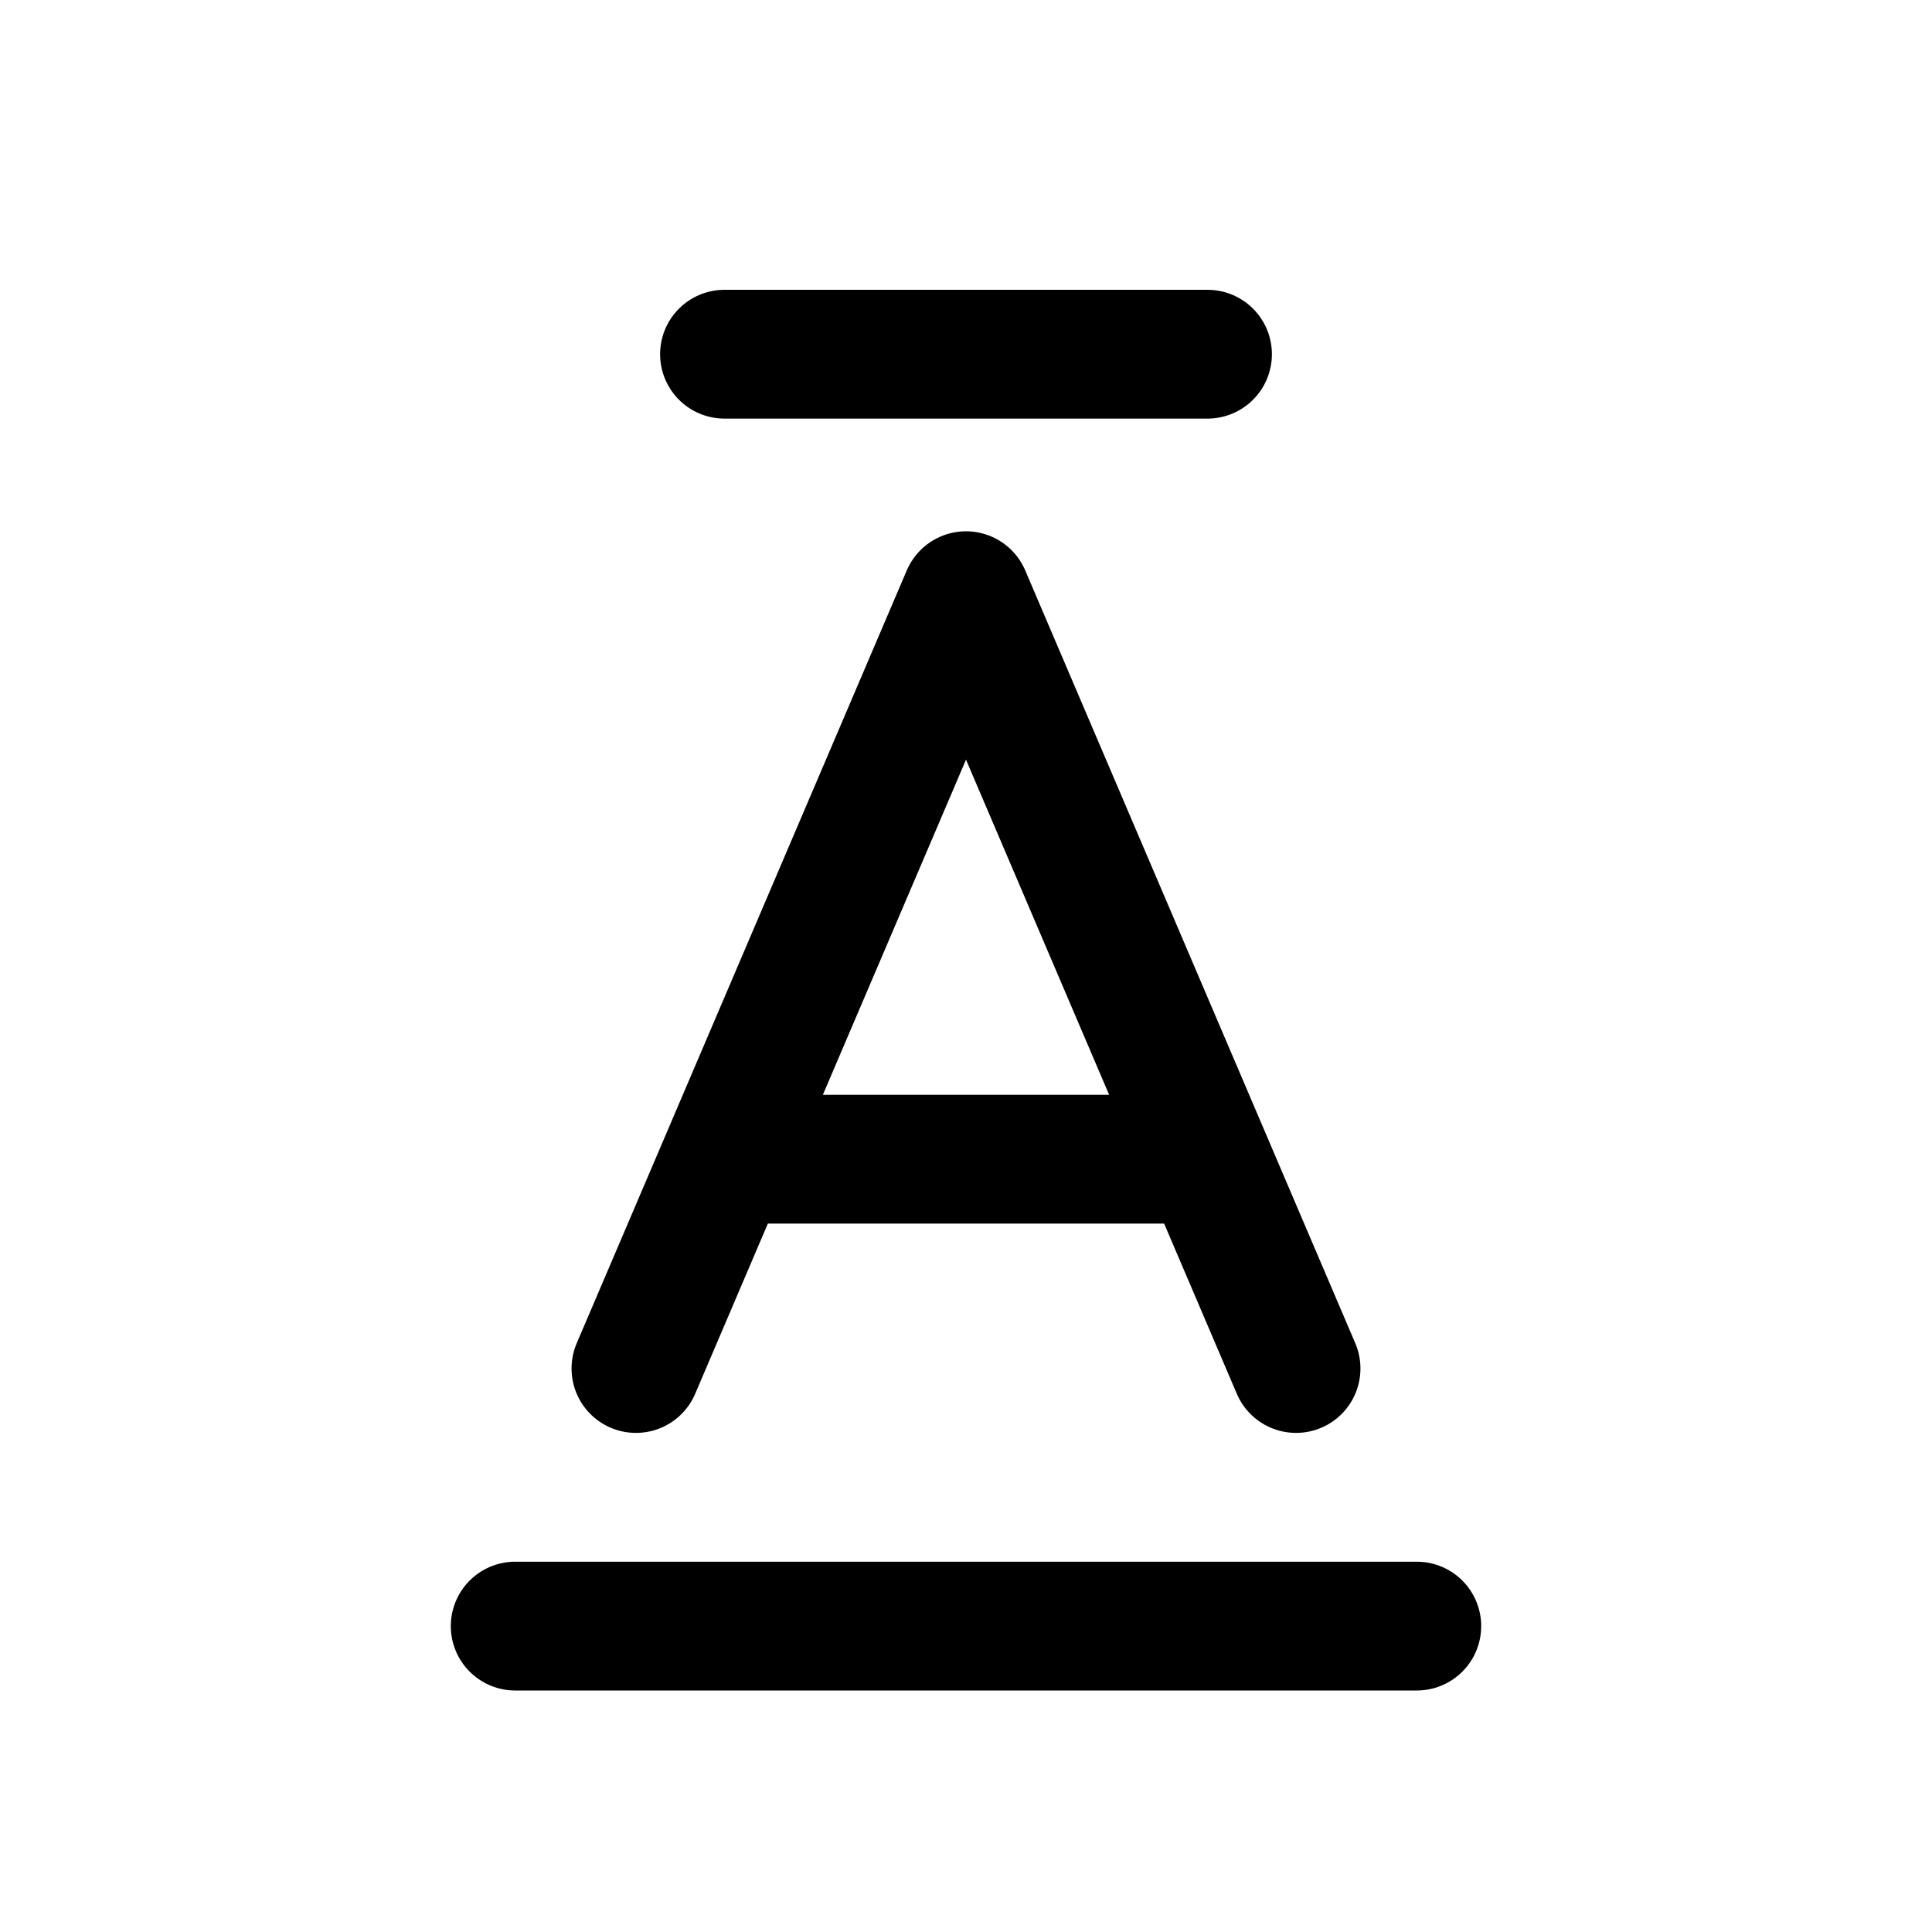
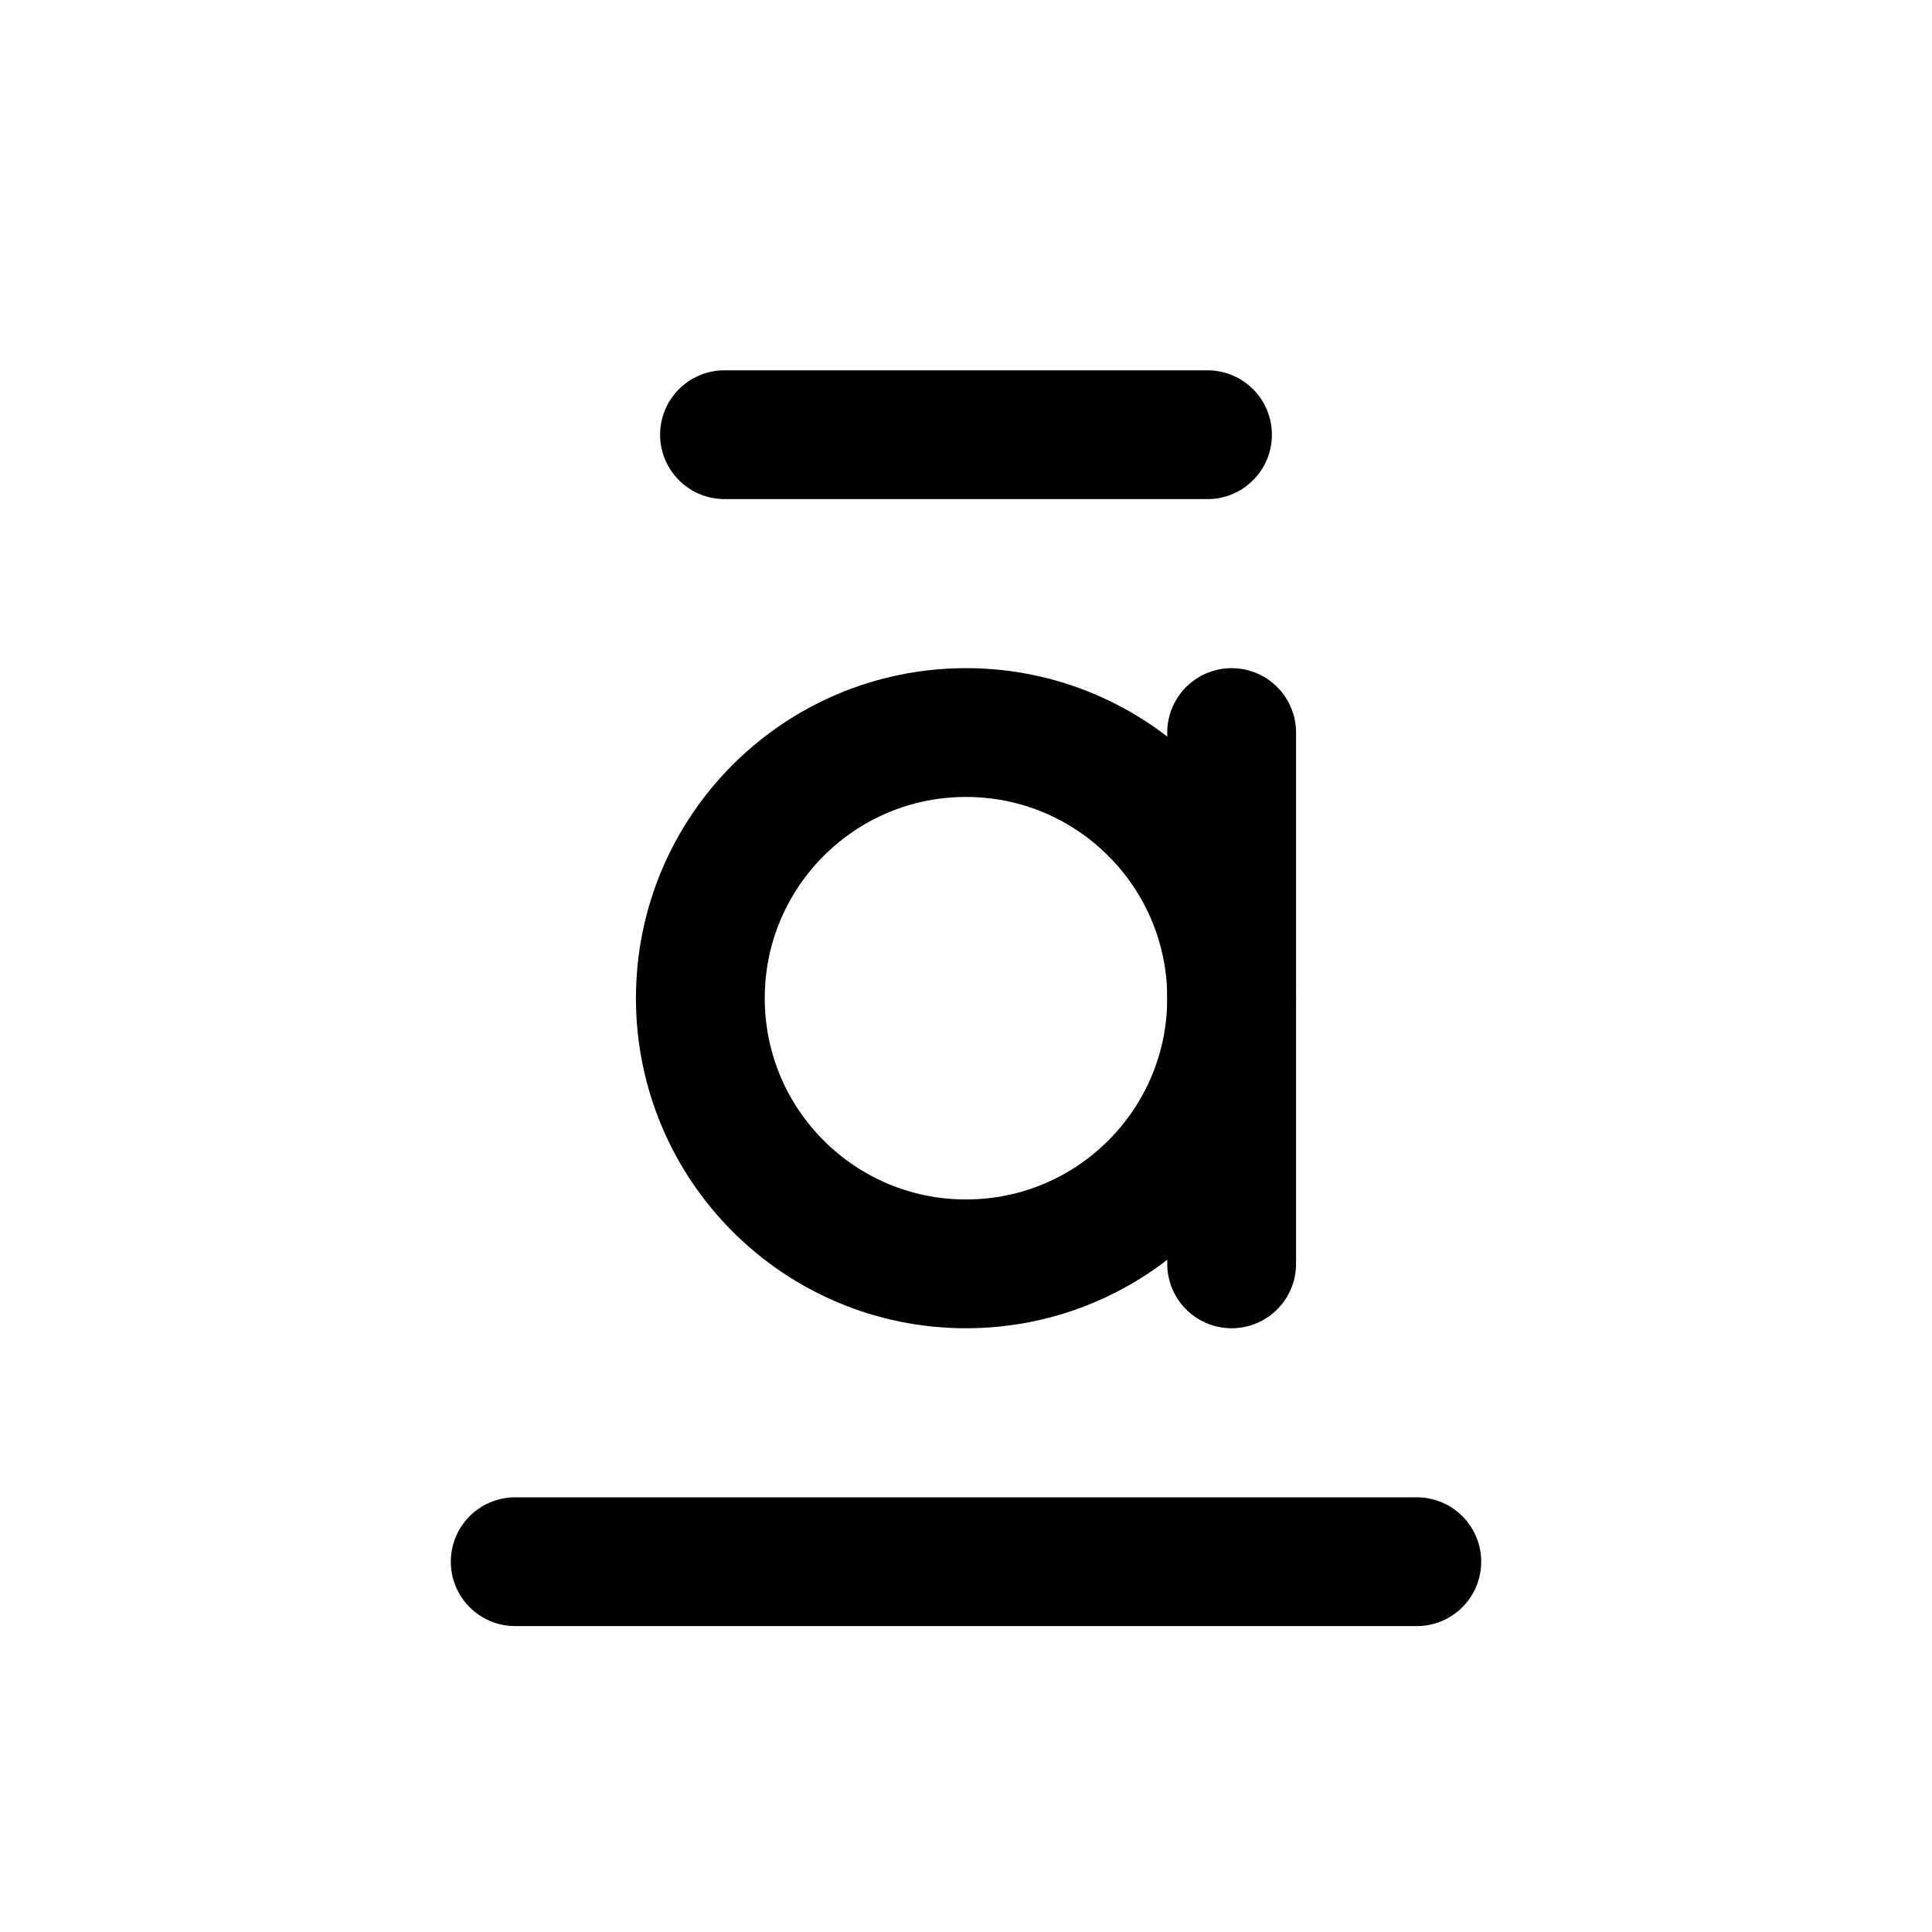
<svg xmlns="http://www.w3.org/2000/svg" viewBox="0 0 24 24">
-   <path d="M9 4.4h6" fill="none" stroke="currentColor" stroke-width="1.6" stroke-linecap="round" />
-   <path d="M7.9 17 12 7.4 16.1 17M9.5 14.4h5" fill="none" stroke="currentColor" stroke-width="1.6" stroke-linecap="round" stroke-linejoin="round" />
-   <path d="M6.4 20.2h11.2" fill="none" stroke="currentColor" stroke-width="1.6" stroke-linecap="round" />
+   <path d="M9 5.4h6" fill="none" stroke="currentColor" stroke-width="1.6" stroke-linecap="round" />
+   <circle cx="12" cy="12.4" r="3.3" fill="none" stroke="currentColor" stroke-width="1.6" />
+   <path d="M15.3 9.1v6.6" fill="none" stroke="currentColor" stroke-width="1.6" stroke-linecap="round" />
+   <path d="M6.4 19.4h11.2" fill="none" stroke="currentColor" stroke-width="1.6" stroke-linecap="round" />
</svg>
